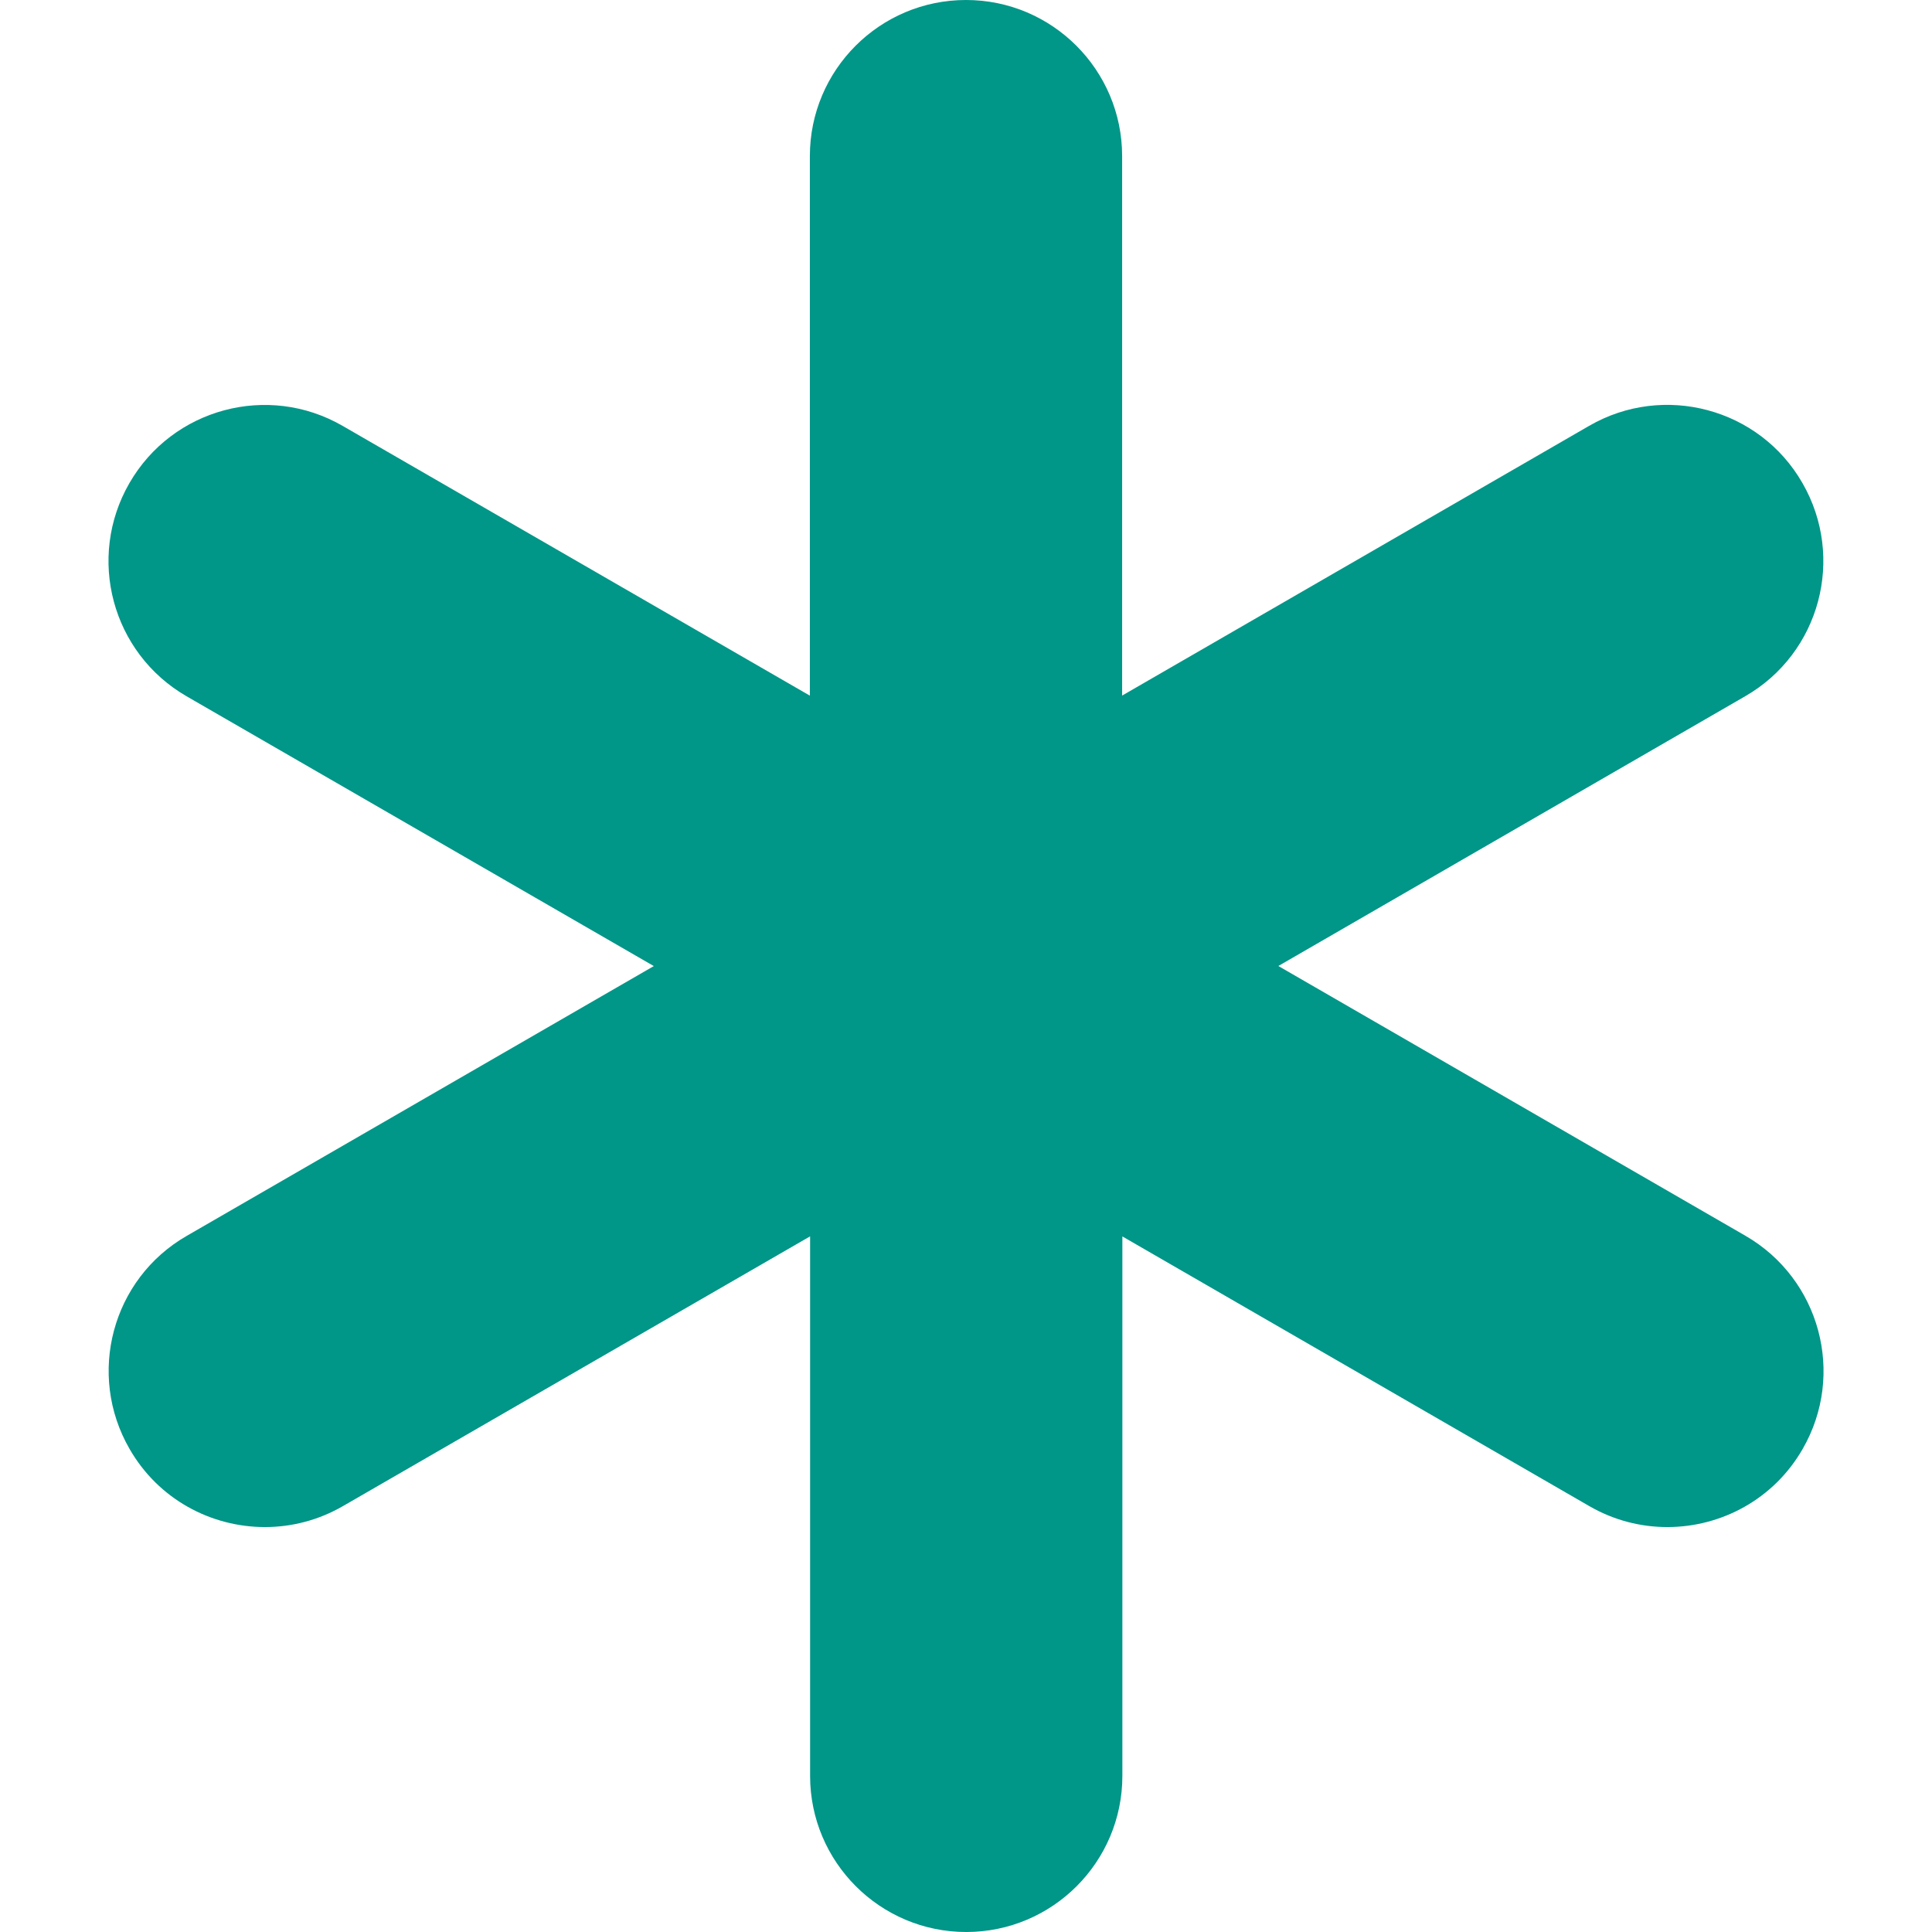
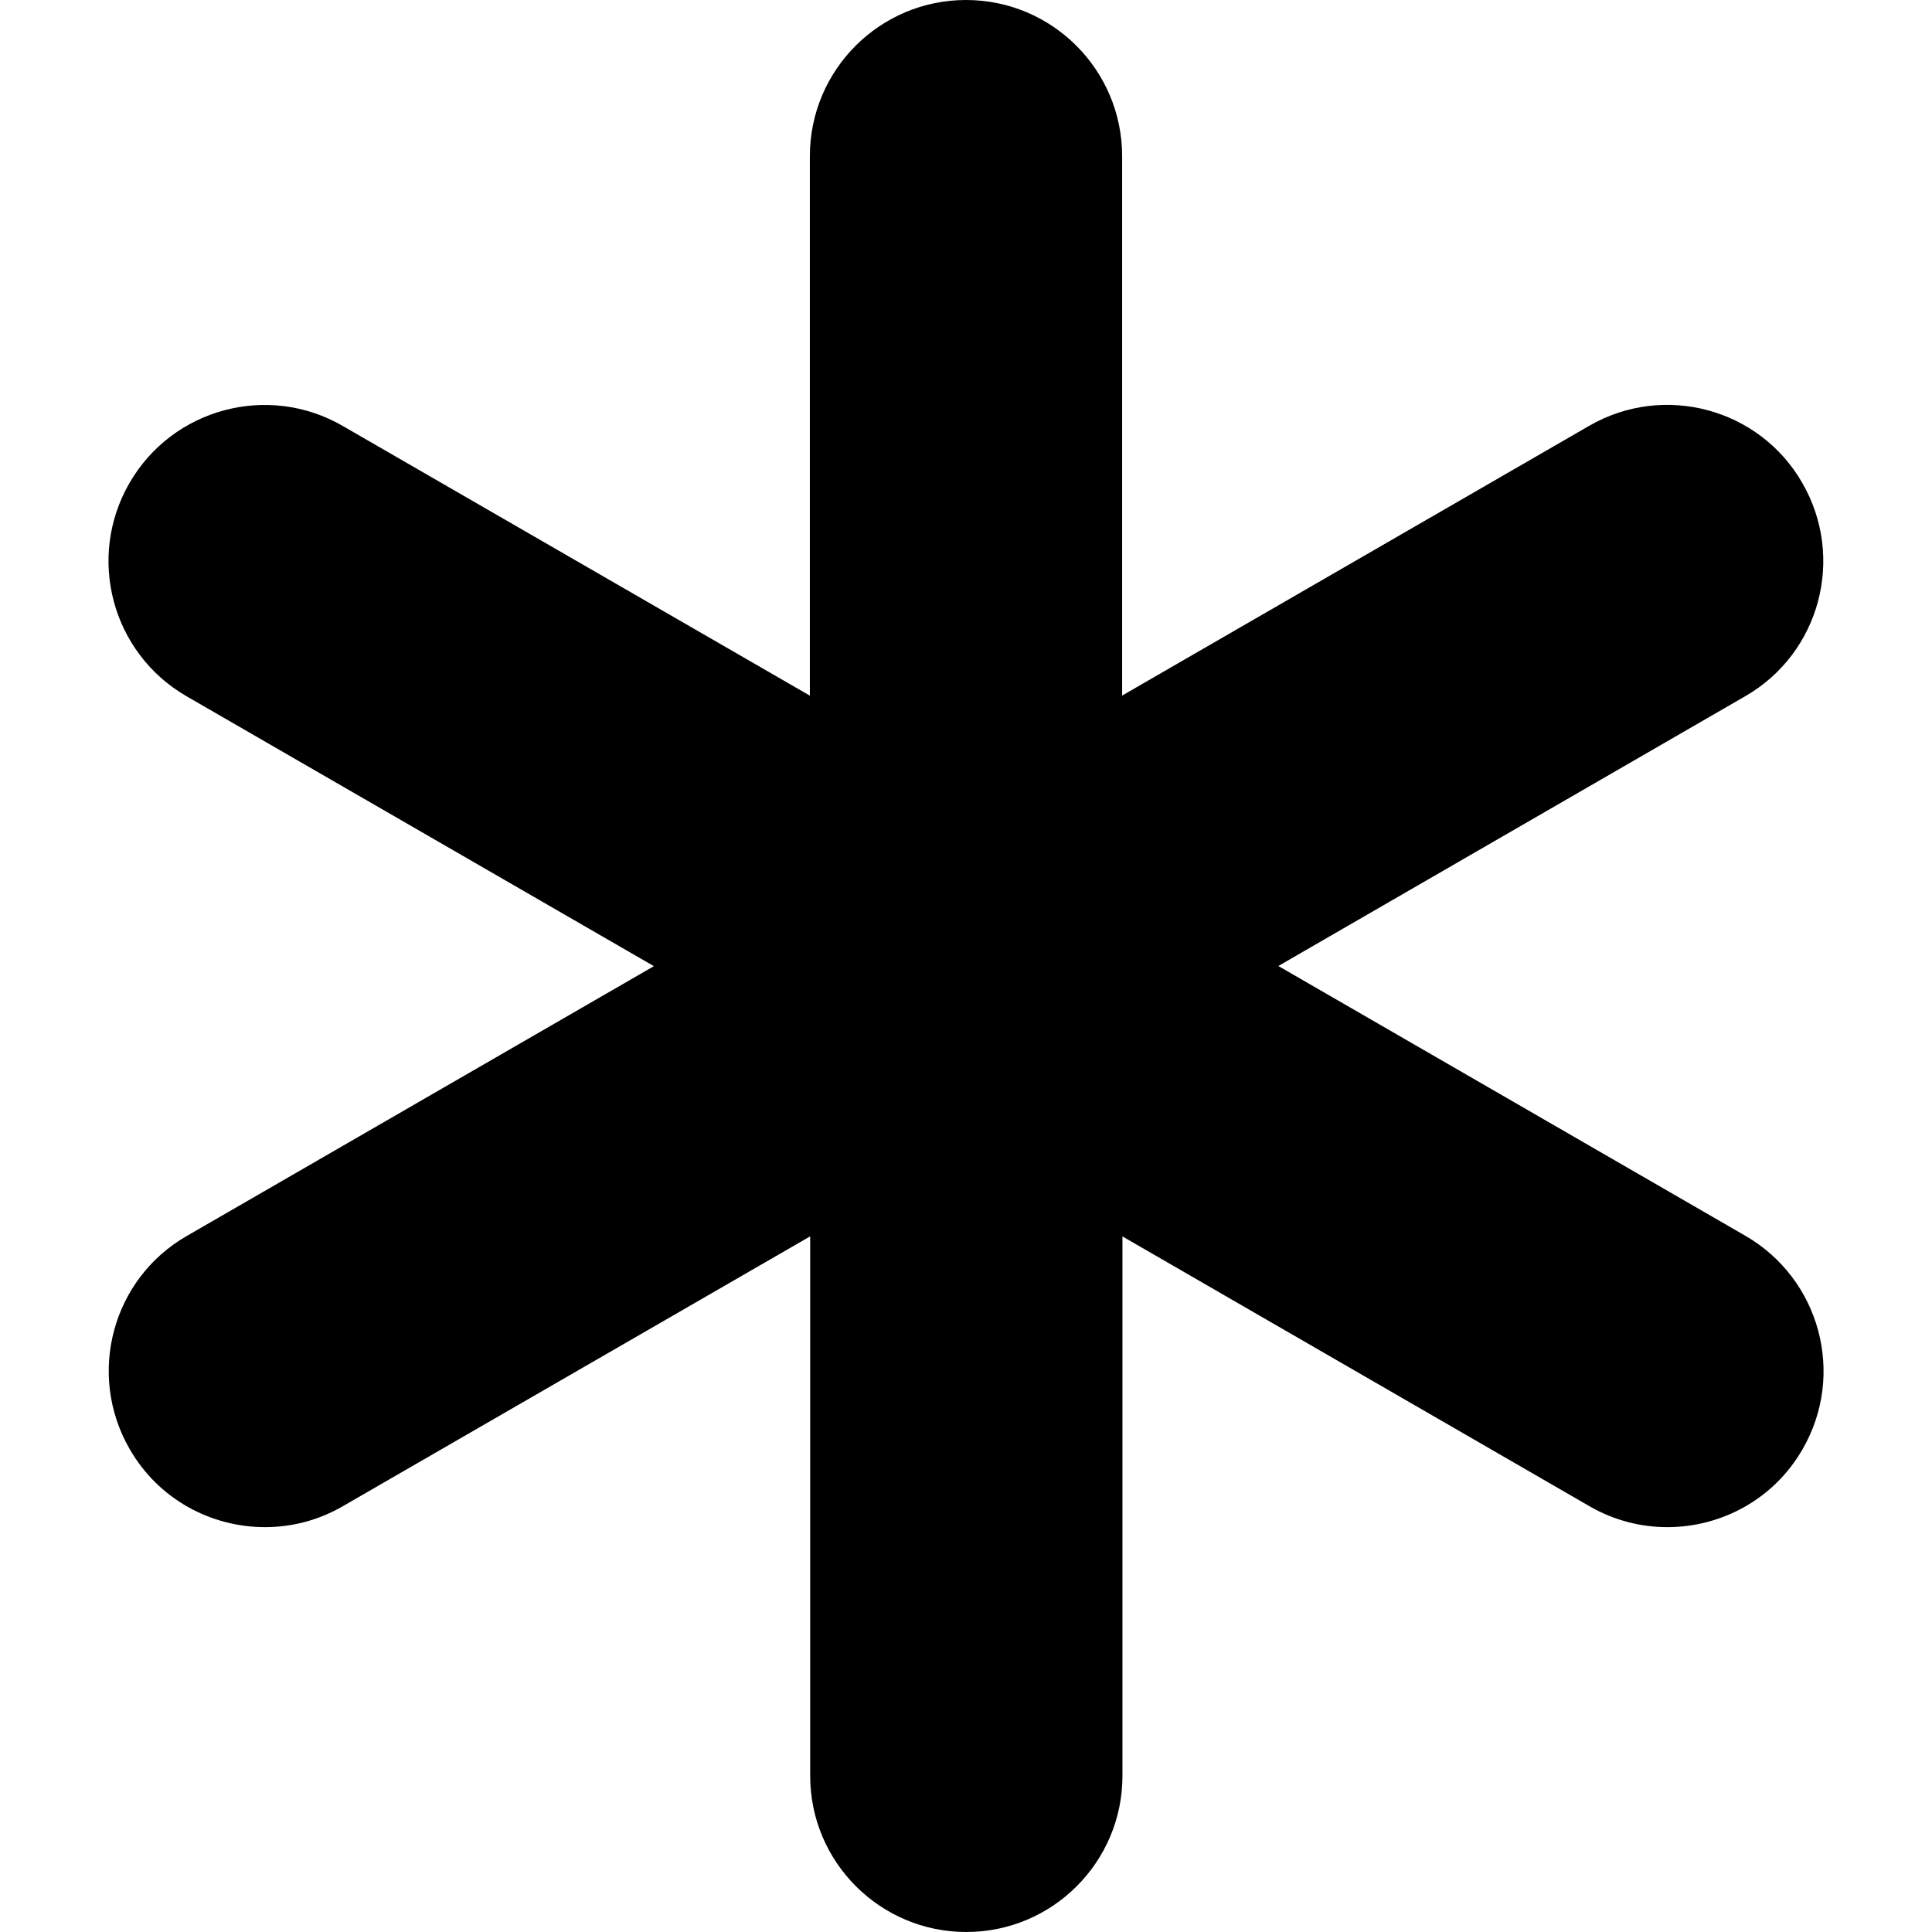
- <svg xmlns="http://www.w3.org/2000/svg" version="1.1" id="Capa_1" x="0px" y="0px" width="24.748px" height="24.748px" viewBox="0 0 24.748 24.748" style="enable-background:new 0 0 24.748 24.748;" xml:space="preserve">
-   <defs id="defs39" />
-   <g id="g3" style="fill:#009688;fill-opacity:1">
-     <path d="M23.091,18.561c-0.37,0.644-1.042,1-1.734,1c-0.339,0-0.683-0.086-0.998-0.268l-5.982-3.455v6.91c0,1.104-0.896,2-2,2   c-1.104,0-2-0.896-2-2v-6.911l-5.985,3.456c-0.315,0.182-0.659,0.268-0.998,0.268c-0.691,0-1.364-0.356-1.734-1   c-0.552-0.957-0.225-2.18,0.732-2.73l5.983-3.456L2.39,8.919C1.433,8.366,1.106,7.145,1.658,6.188   C2.21,5.231,3.434,4.903,4.39,5.456l5.984,3.455V2c0-1.104,0.896-2,2-2c1.104,0,2,0.896,2,2v6.91l5.982-3.455   c0.956-0.553,2.183-0.225,2.732,0.732c0.552,0.957,0.225,2.18-0.732,2.731l-5.981,3.456l5.982,3.455   C23.314,16.381,23.643,17.604,23.091,18.561z" id="path5" style="fill:#009688;fill-opacity:1" />
+ <svg xmlns="http://www.w3.org/2000/svg" version="1.1" id="Capa_1" x="0px" y="0px" width="24.748px" height="24.748px" viewBox="0 0 24.748 24.748" enable-background="new 0 0 24.748 24.748" xml:space="preserve">
+   <g id="g3">
+     <path id="path5" d="M23.091,18.562c-0.369,0.644-1.042,1-1.734,1c-0.338,0-0.683-0.086-0.998-0.269l-5.981-3.455v6.91   c0,1.104-0.896,2-2,2c-1.104,0-2-0.896-2-2v-6.911l-5.985,3.456c-0.315,0.183-0.659,0.269-0.998,0.269   c-0.691,0-1.364-0.356-1.734-1c-0.552-0.957-0.225-2.181,0.732-2.73l5.983-3.456L2.39,8.919C1.433,8.366,1.106,7.145,1.658,6.188   C2.21,5.231,3.434,4.903,4.39,5.456l5.984,3.455V2c0-1.104,0.896-2,2-2c1.104,0,2,0.896,2,2v6.91l5.982-3.455   c0.955-0.553,2.183-0.225,2.731,0.732c0.552,0.957,0.226,2.18-0.731,2.731l-5.981,3.456l5.981,3.455   C23.313,16.381,23.644,17.604,23.091,18.562z" />
  </g>
-   <g id="g7" />
-   <g id="g9" />
-   <g id="g11" />
-   <g id="g13" />
-   <g id="g15" />
-   <g id="g17" />
-   <g id="g19" />
-   <g id="g21" />
-   <g id="g23" />
-   <g id="g25" />
-   <g id="g27" />
-   <g id="g29" />
-   <g id="g31" />
-   <g id="g33" />
-   <g id="g35" />
+   <g id="g7">
+ </g>
+   <g id="g9">
+ </g>
+   <g id="g11">
+ </g>
+   <g id="g13">
+ </g>
+   <g id="g15">
+ </g>
+   <g id="g17">
+ </g>
+   <g id="g19">
+ </g>
+   <g id="g21">
+ </g>
+   <g id="g23">
+ </g>
+   <g id="g25">
+ </g>
+   <g id="g27">
+ </g>
+   <g id="g29">
+ </g>
+   <g id="g31">
+ </g>
+   <g id="g33">
+ </g>
+   <g id="g35">
+ </g>
</svg>
